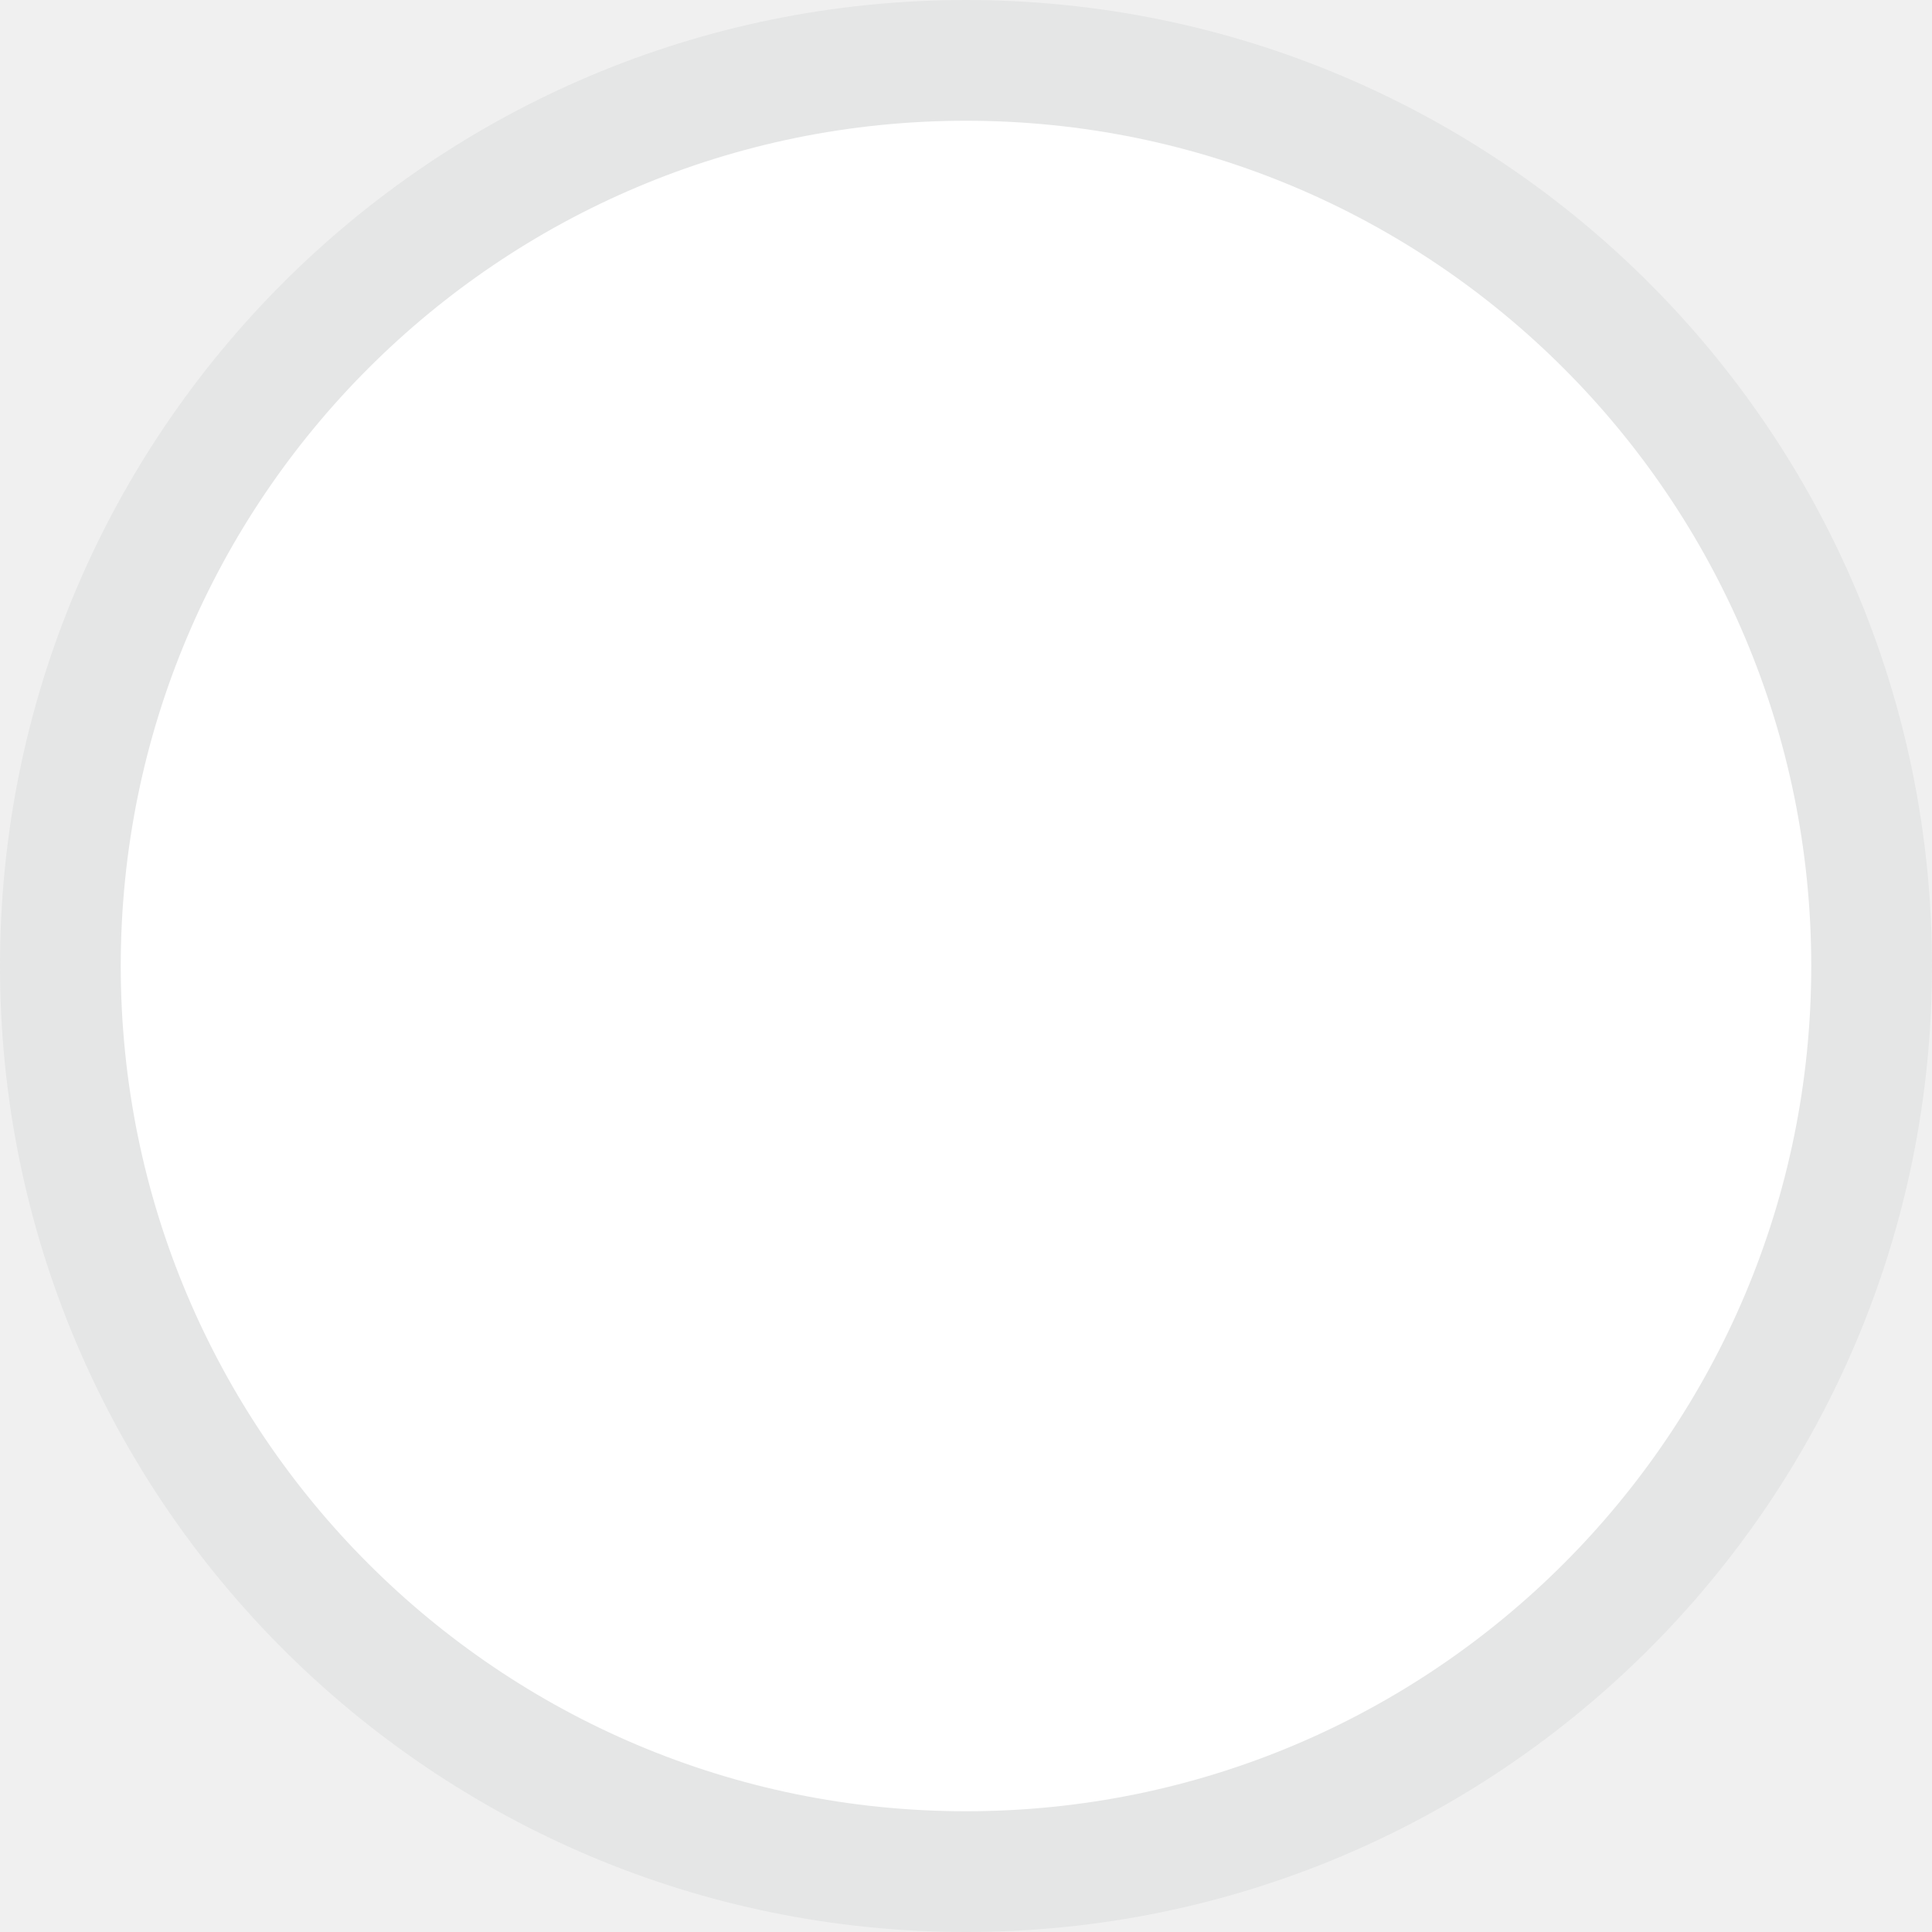
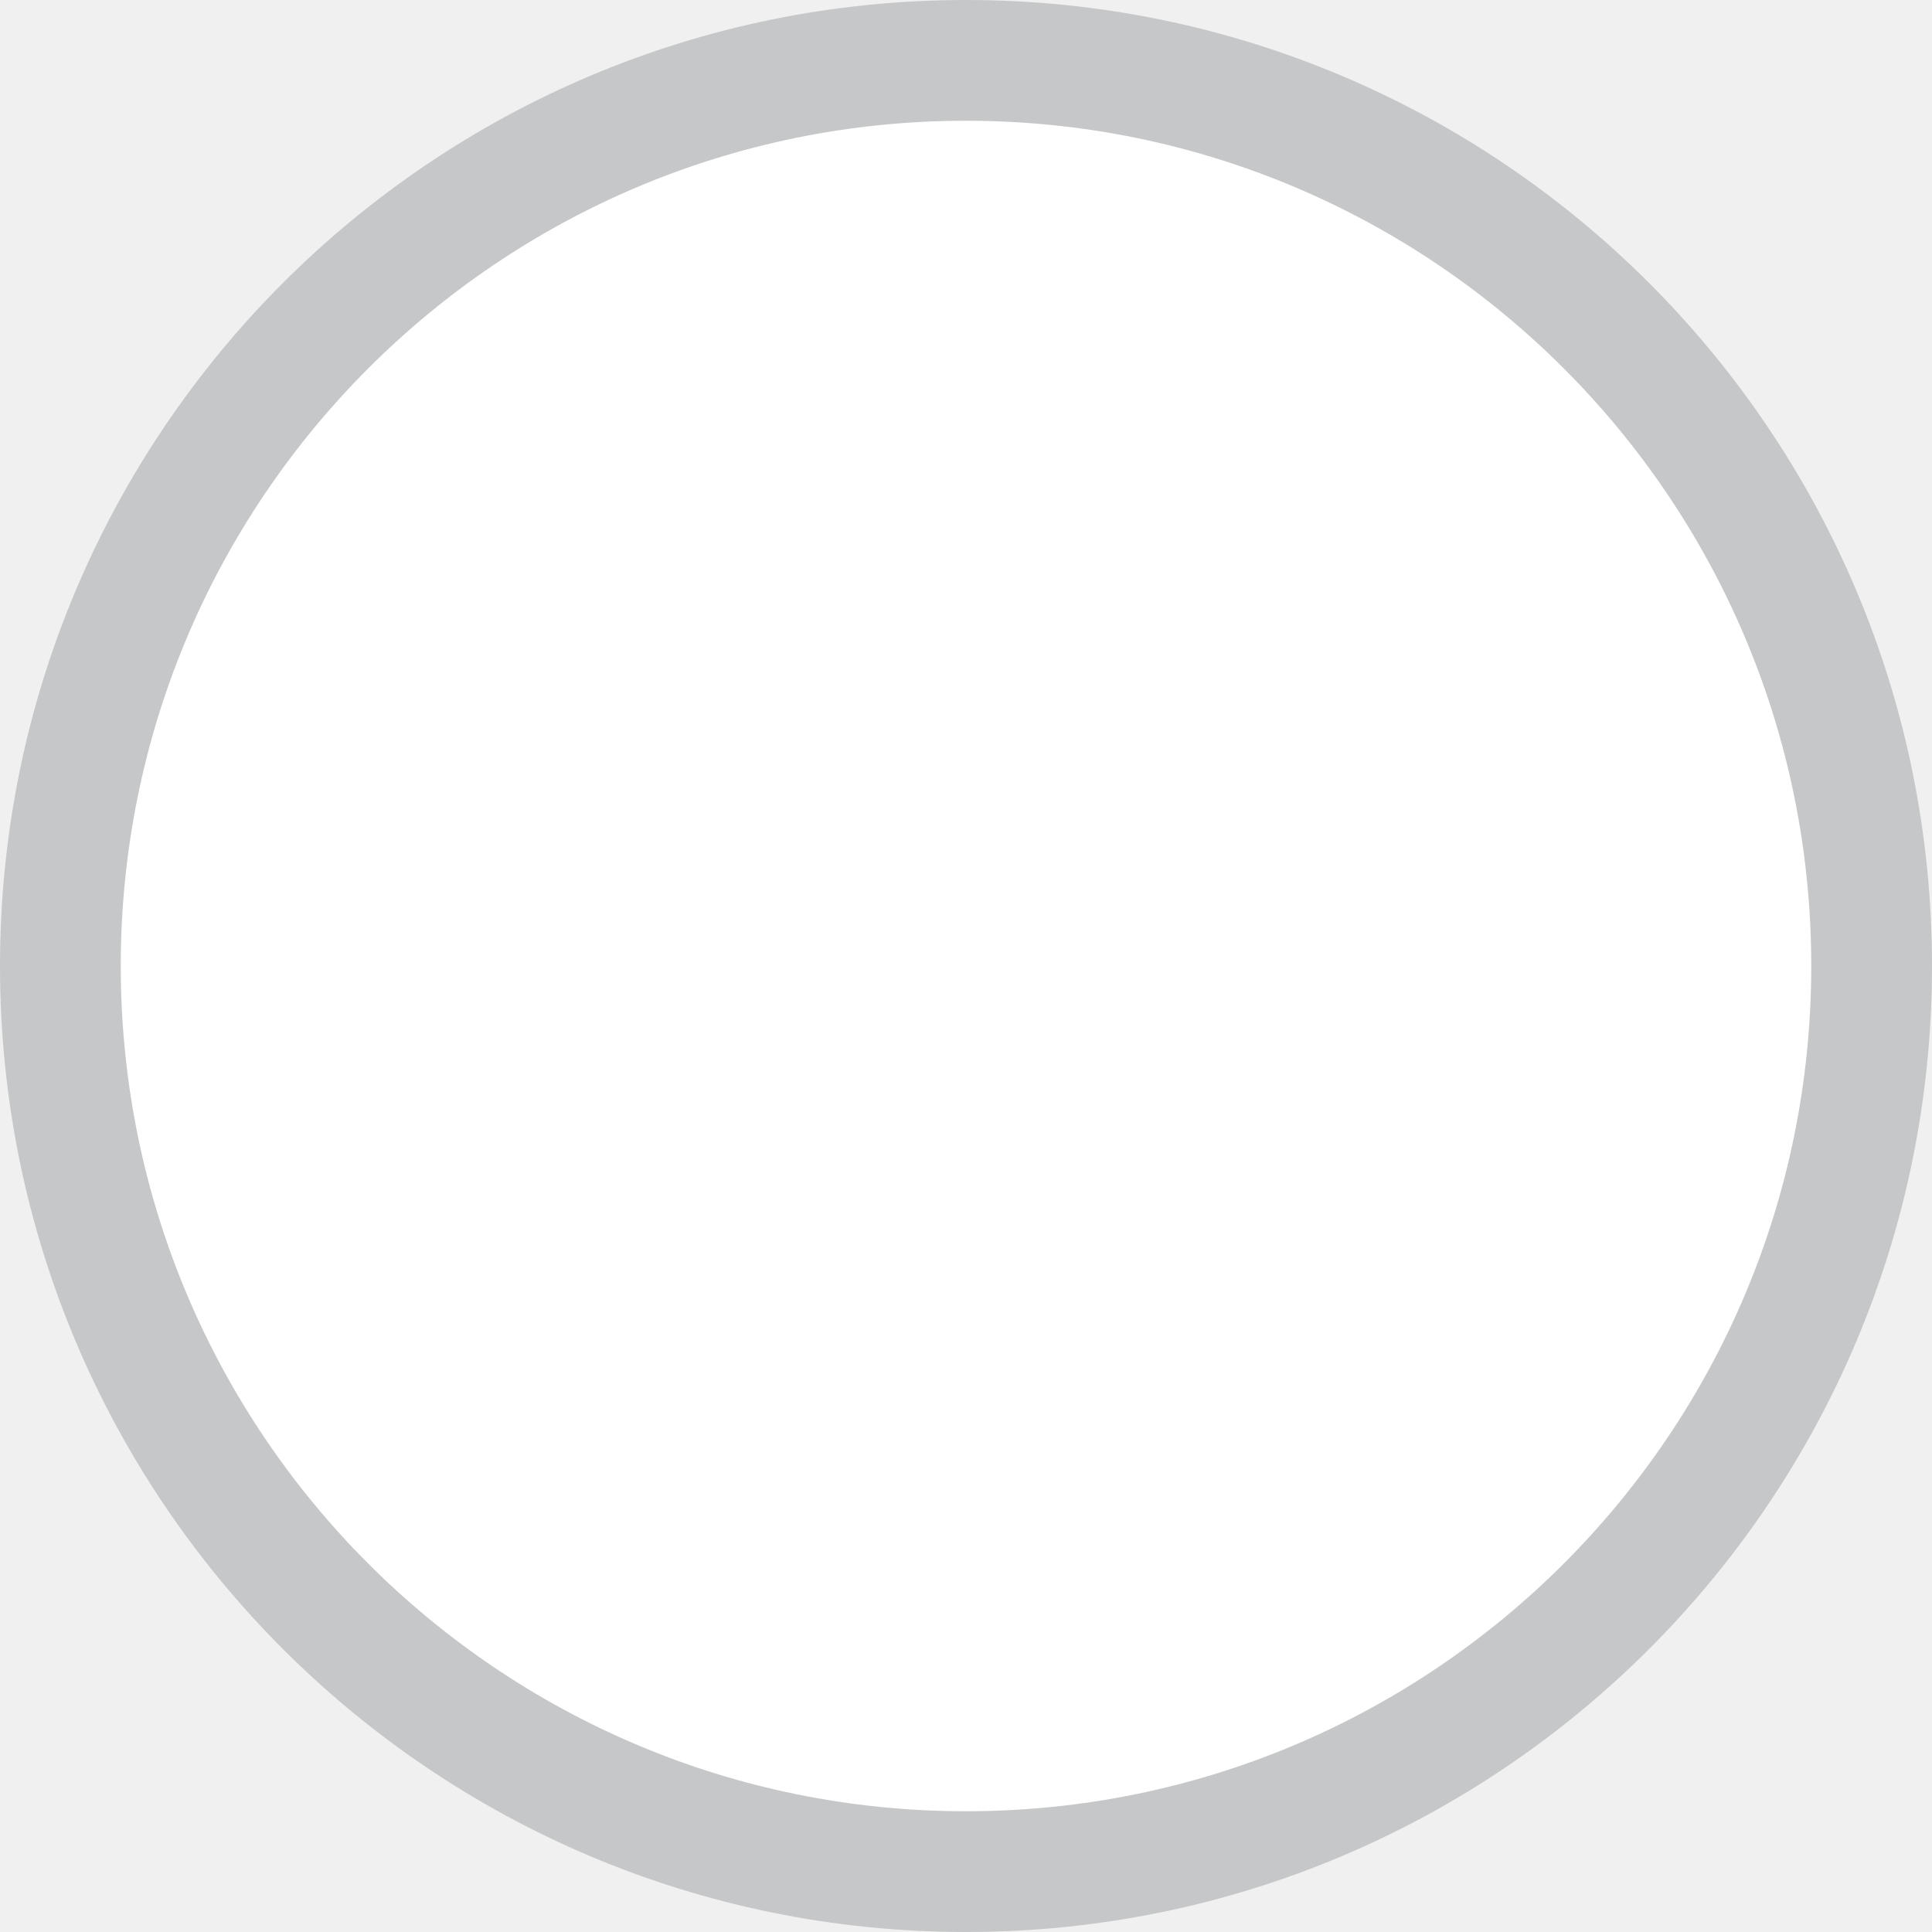
<svg xmlns="http://www.w3.org/2000/svg" viewBox="0 0 16 16">
  <defs>
-     <style>.cls-1{fill:#e5e6e6}.cls-2{fill:#fff}.cls-3{fill:none;stroke:#e0e6eb;stroke-width:1px}</style>
+     <style>.cls-1{fill:#c6c7c8}.cls-2{fill:#fff}.cls-3{fill:none;stroke:#e0e6eb;stroke-width:1px}</style>
  </defs>
  <circle class="cls-1" cx="8" cy="8" r="8" />
  <circle class="cls-2" cx="8" cy="8" r="7" />
  <circle class="cls-3" cx="27" cy="15" r="8" />
</svg>
